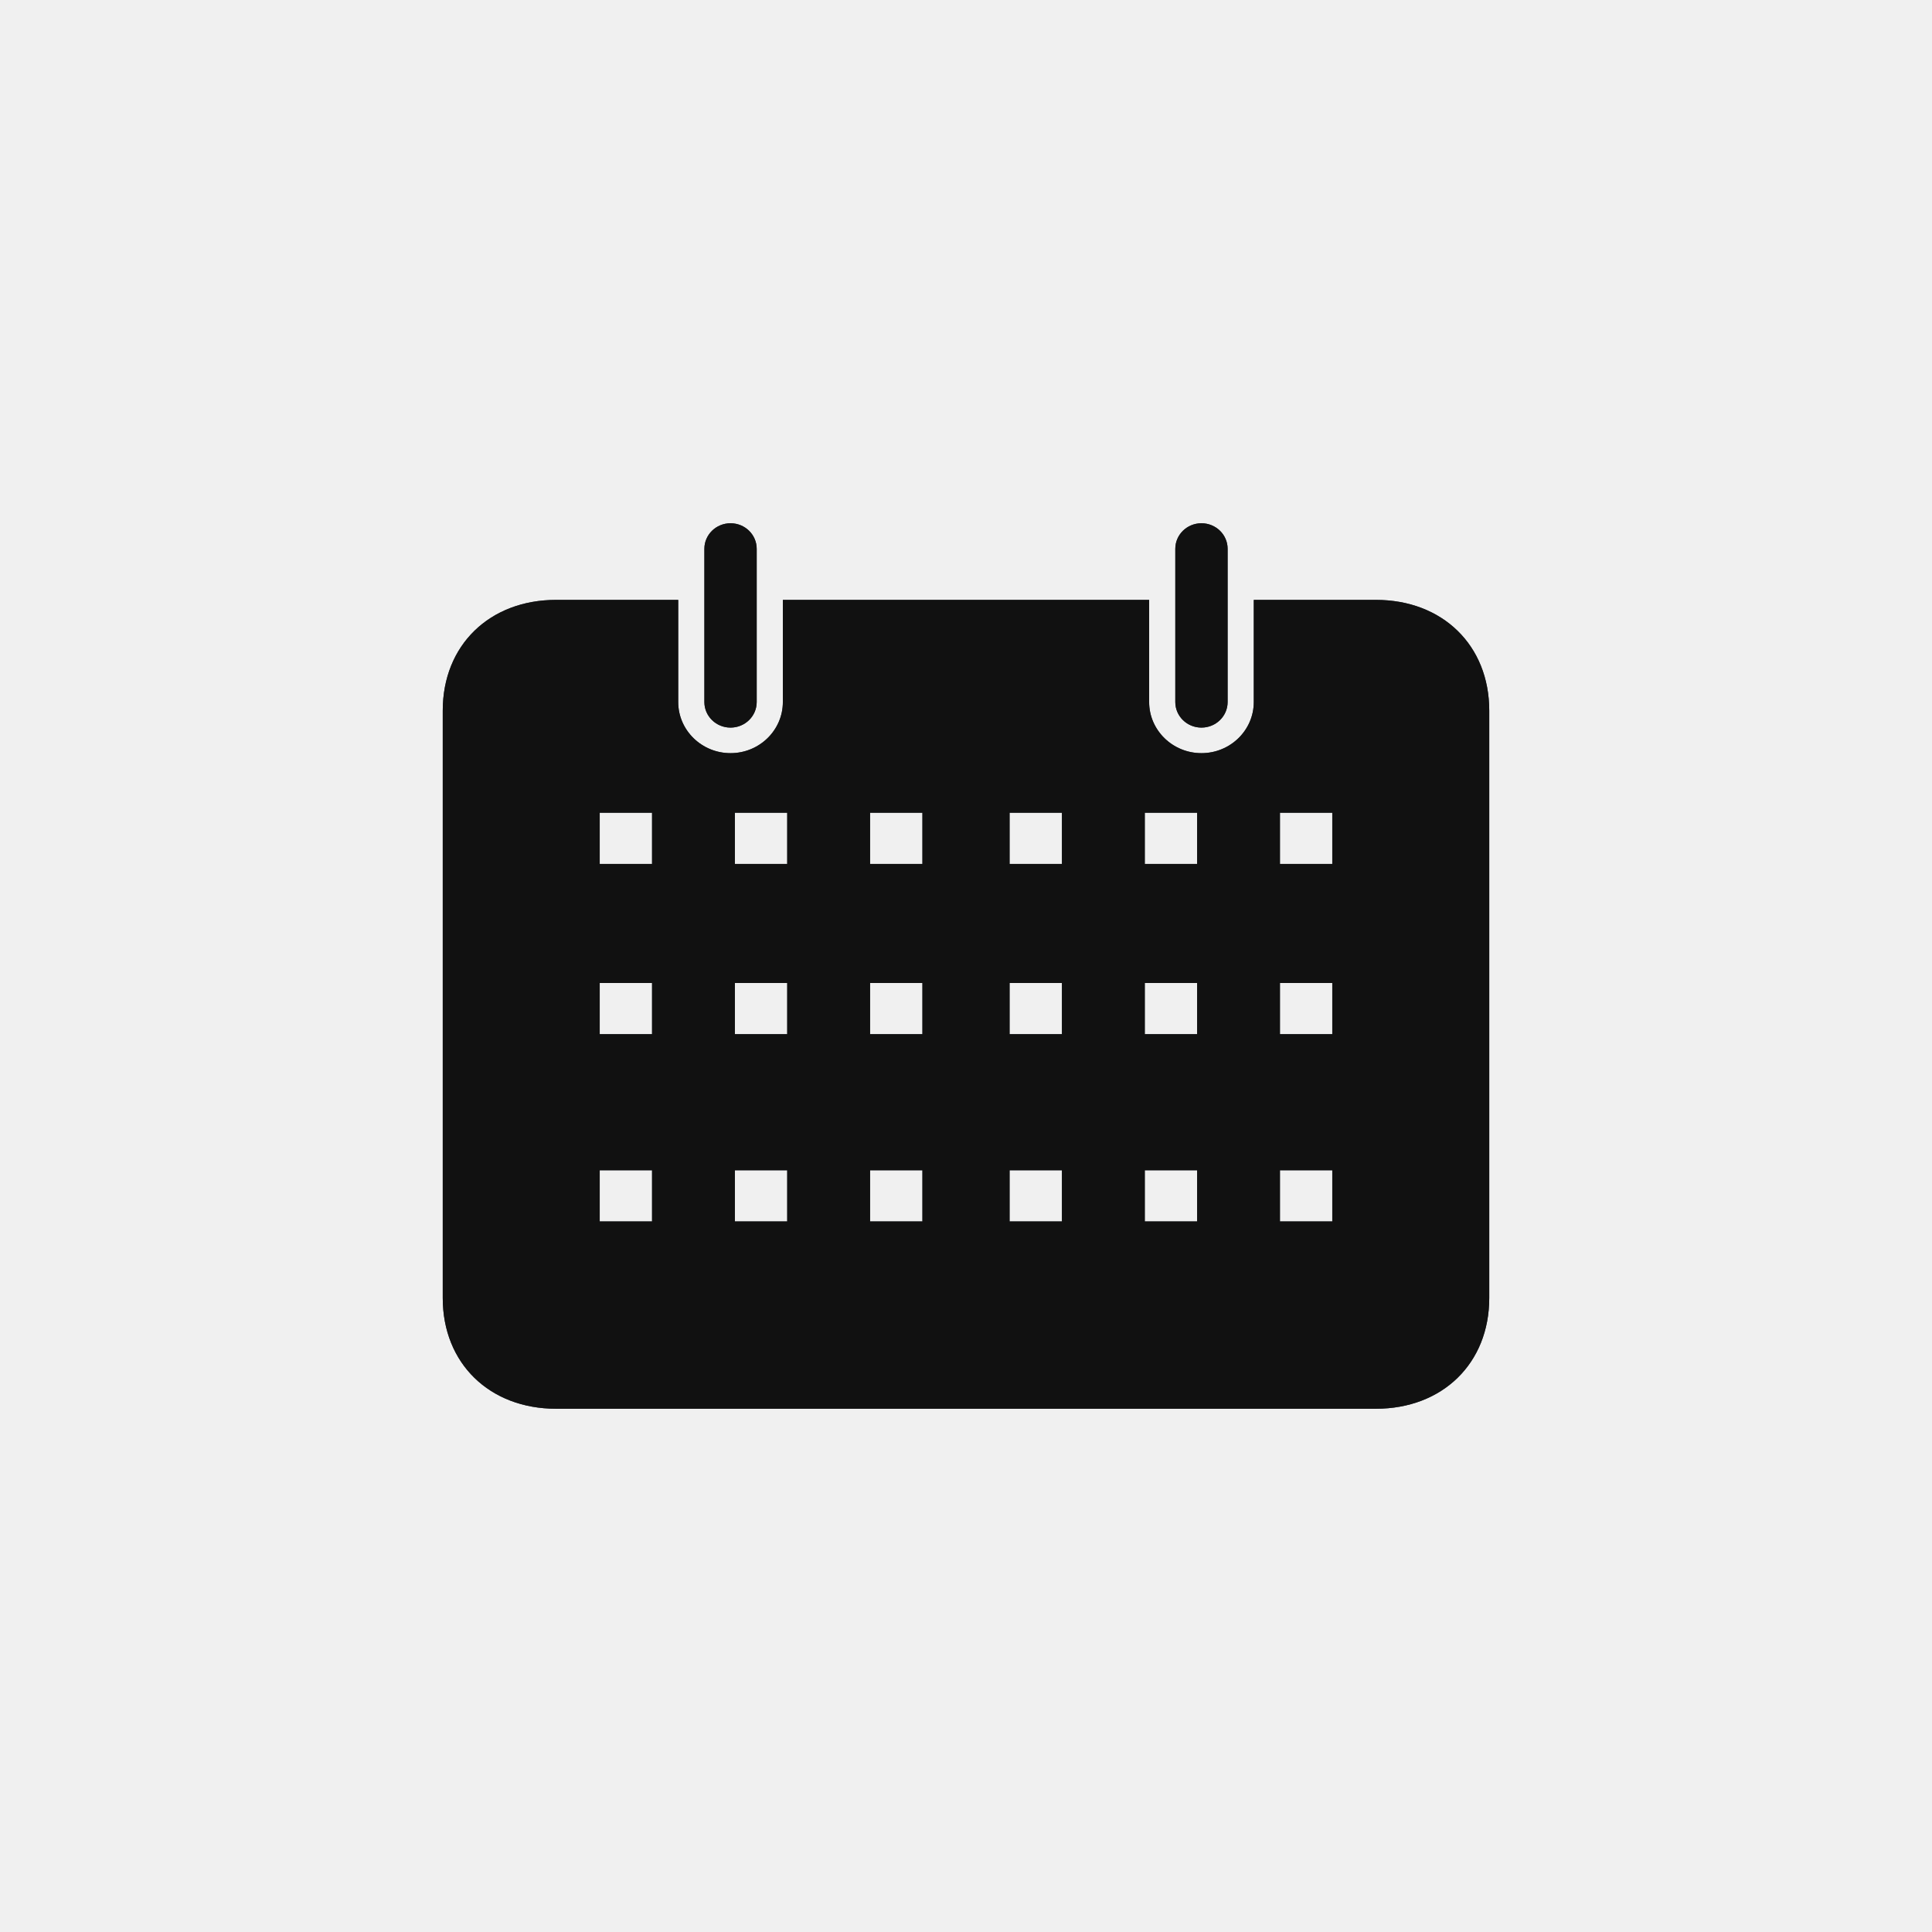
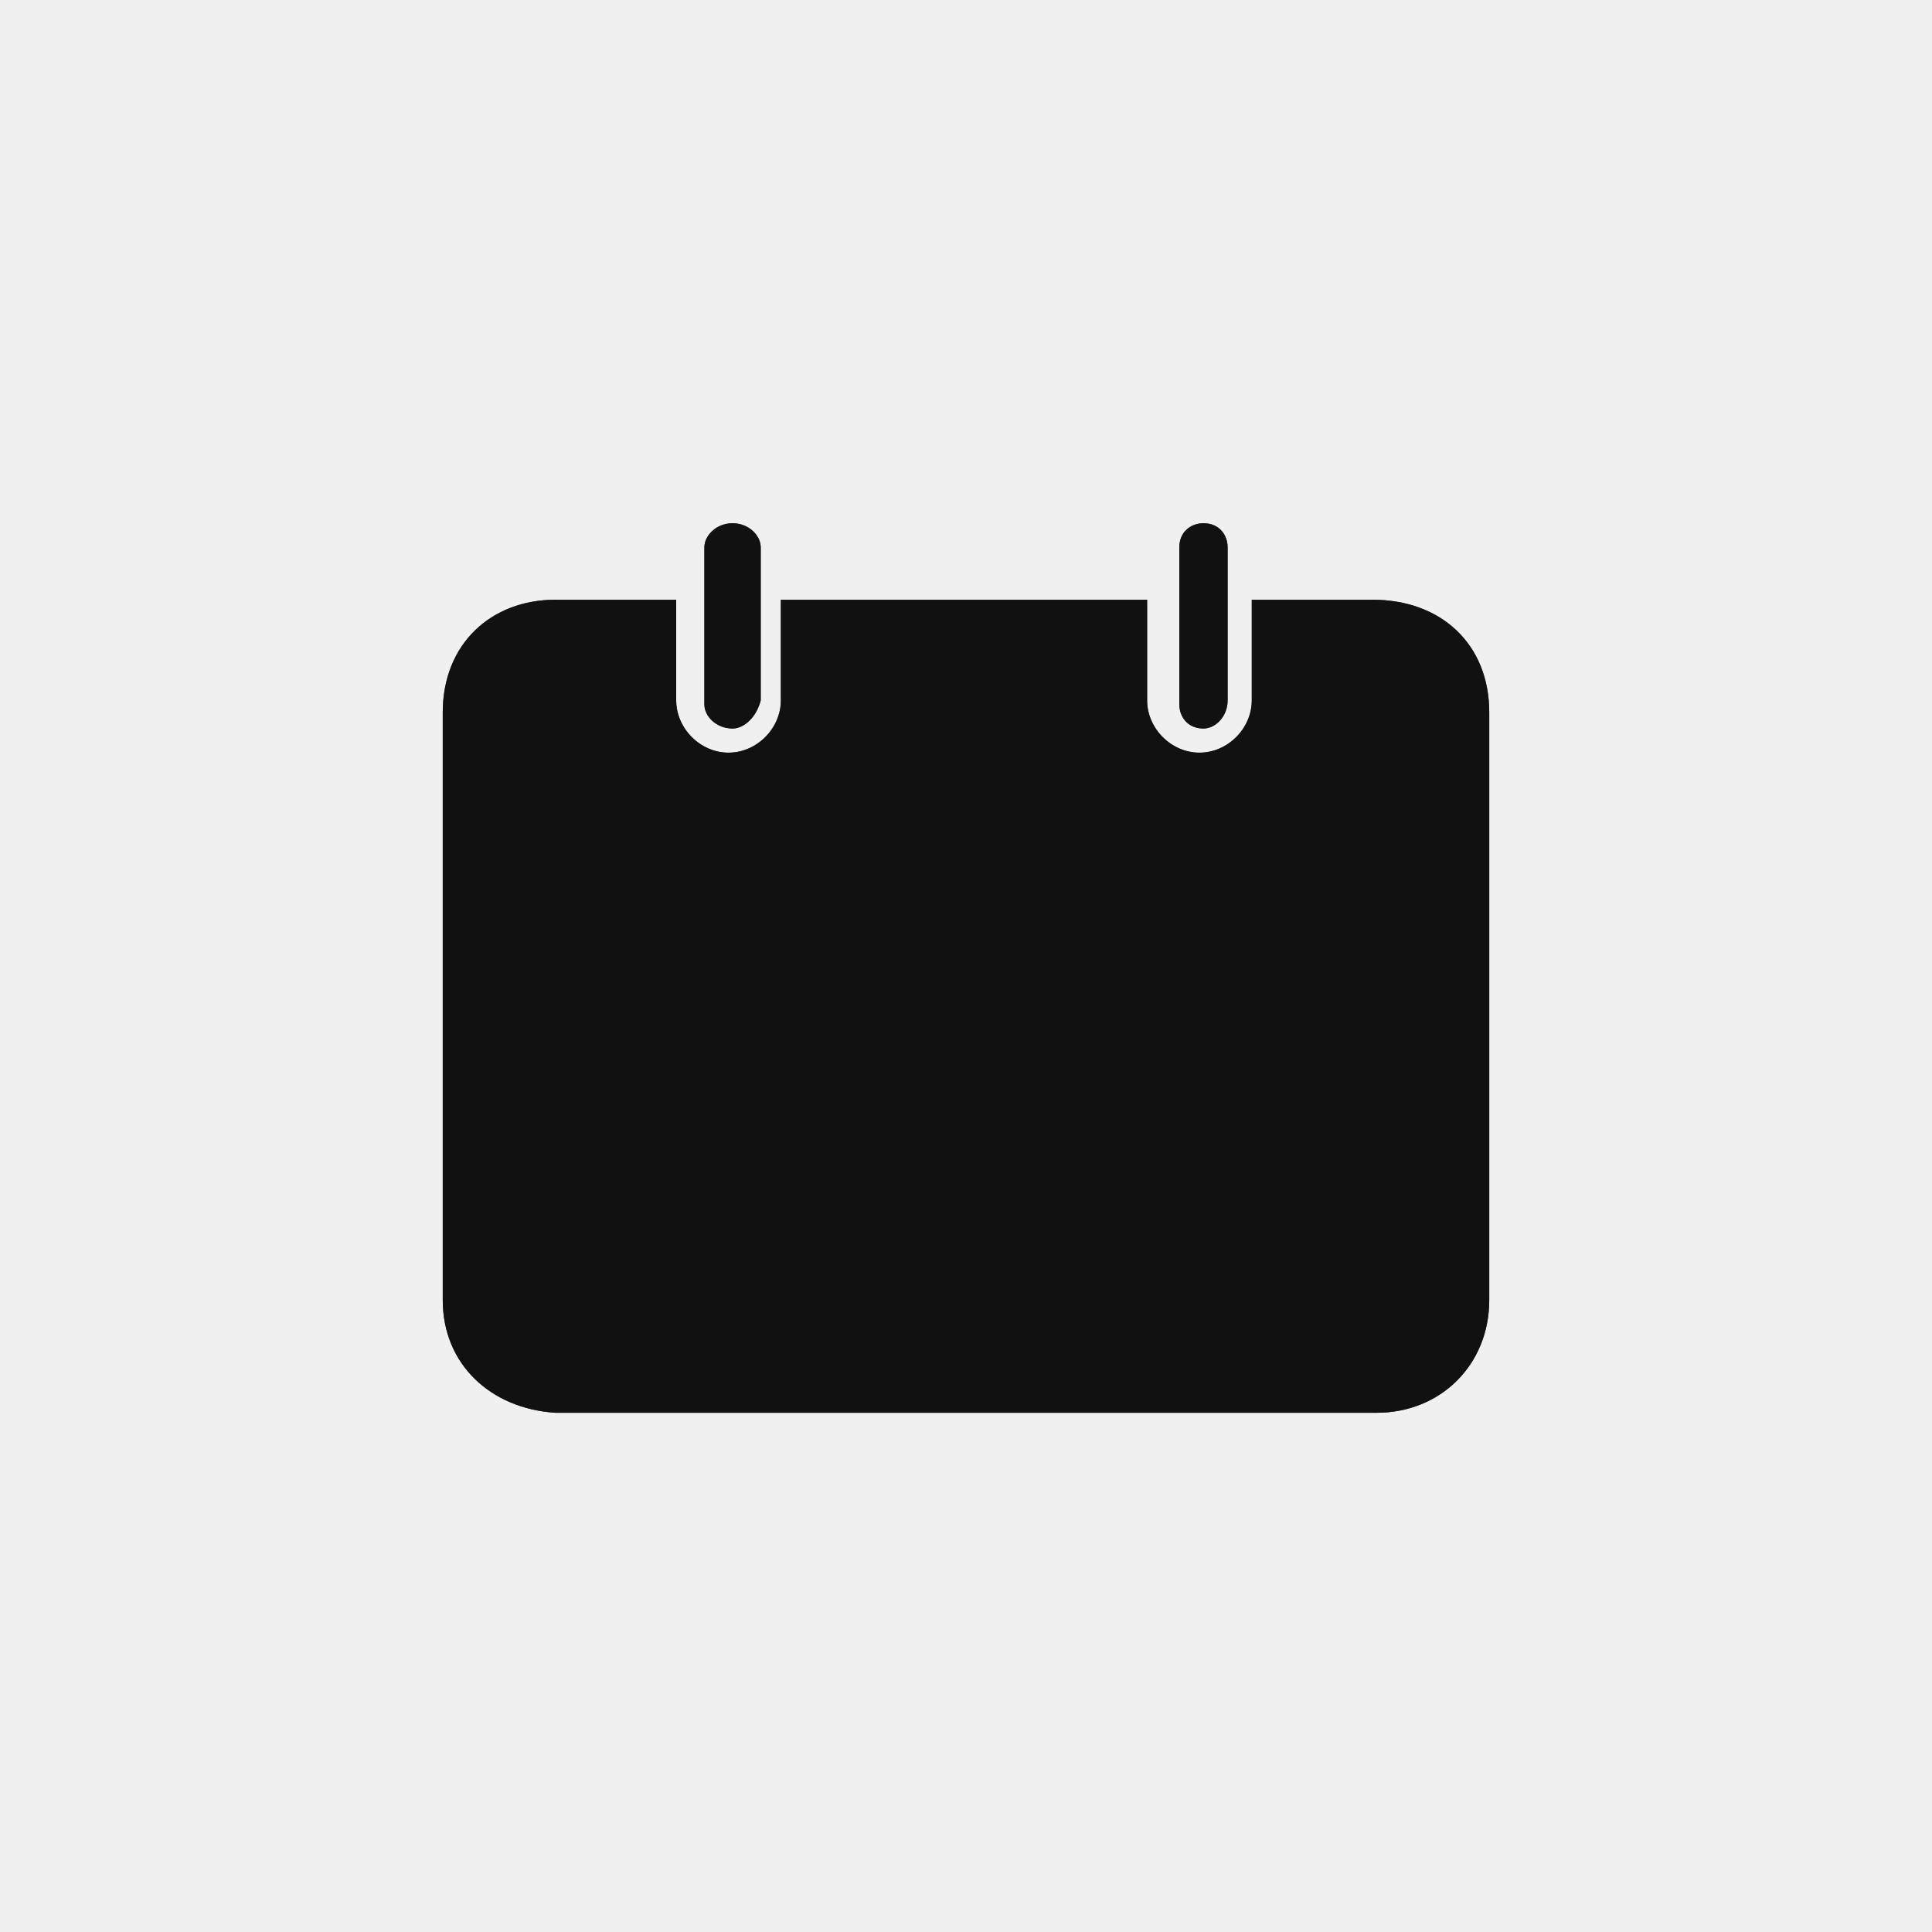
- <svg xmlns="http://www.w3.org/2000/svg" xmlns:xlink="http://www.w3.org/1999/xlink" width="48px" height="48px" viewBox="0 0 48 48" version="1.1">
-   <defs>
-     <path d="M18.85,5.077 C18.491,5.077 18.2,4.793 18.2,4.442 L18.2,0.635 C18.2,0.284 18.491,0 18.85,0 C19.209,0 19.5,0.284 19.5,0.635 L19.5,4.442 C19.5,4.793 19.209,5.077 18.85,5.077 Z M7.15,5.077 C6.791,5.077 6.5,4.793 6.5,4.442 L6.5,0.635 C6.5,0.284 6.791,0 7.15,0 C7.509,0 7.8,0.284 7.8,0.635 L7.8,4.442 C7.8,4.793 7.509,5.077 7.15,5.077 Z M20.15,1.904 L23.183,1.904 C24.842,1.904 26,3.035 26,4.654 L26,19.25 C26,20.869 24.842,22 23.183,22 L2.817,22 C1.158,22 0,20.869 0,19.25 L0,4.654 C0,3.035 1.158,1.904 2.817,1.904 L5.85,1.904 L5.85,4.442 C5.85,5.142 6.433,5.712 7.15,5.712 C7.867,5.712 8.45,5.142 8.45,4.442 L8.45,1.904 L17.55,1.904 L17.55,4.442 C17.55,5.142 18.133,5.712 18.85,5.712 C19.567,5.712 20.15,5.142 20.15,4.442 L20.15,1.904 Z M3.9,16.075 L5.2,16.075 L5.2,17.346 L3.9,17.346 L3.9,16.075 Z M3.9,11.422 L5.2,11.422 L5.2,12.693 L3.9,12.693 L3.9,11.422 Z M3.9,7.192 L5.2,7.192 L5.2,8.464 L3.9,8.464 L3.9,7.192 Z M7.258,16.075 L8.558,16.075 L8.558,17.346 L7.258,17.346 L7.258,16.075 Z M7.258,11.422 L8.558,11.422 L8.558,12.693 L7.258,12.693 L7.258,11.422 Z M7.258,7.192 L8.558,7.192 L8.558,8.464 L7.258,8.464 L7.258,7.192 Z M10.617,16.075 L11.917,16.075 L11.917,17.346 L10.617,17.346 L10.617,16.075 Z M10.617,11.422 L11.917,11.422 L11.917,12.693 L10.617,12.693 L10.617,11.422 Z M10.617,7.192 L11.917,7.192 L11.917,8.464 L10.617,8.464 L10.617,7.192 Z M14.083,16.075 L15.383,16.075 L15.383,17.346 L14.083,17.346 L14.083,16.075 Z M14.083,11.422 L15.383,11.422 L15.383,12.693 L14.083,12.693 L14.083,11.422 Z M14.083,7.192 L15.383,7.192 L15.383,8.464 L14.083,8.464 L14.083,7.192 Z M17.442,16.075 L18.742,16.075 L18.742,17.346 L17.442,17.346 L17.442,16.075 Z M17.442,11.422 L18.742,11.422 L18.742,12.693 L17.442,12.693 L17.442,11.422 Z M17.442,7.192 L18.742,7.192 L18.742,8.464 L17.442,8.464 L17.442,7.192 Z M20.8,16.075 L22.1,16.075 L22.1,17.346 L20.8,17.346 L20.8,16.075 Z M20.8,11.422 L22.1,11.422 L22.1,12.693 L20.8,12.693 L20.8,11.422 Z M20.8,7.192 L22.1,7.192 L22.1,8.464 L20.8,8.464 L20.8,7.192 Z" id="path-1" />
-   </defs>
-   <g id="Symbols" stroke="none" stroke-width="1" fill="none" fill-rule="evenodd">
-     <g id="icon/Utility/Calendar/appointment">
-       <g id="Icon" transform="translate(11, 13)">
-         <mask id="mask-2" fill="white">
-           <use xlink:href="#path-1" />
+ <svg xmlns="http://www.w3.org/2000/svg" version="1.1" id="icon_x2F_Utility_x2F_Calendar_x2F_appointment-Layer_1" x="0px" y="0px" viewBox="0 0 48 48" style="enable-background:new 0 0 48 48;" xml:space="preserve">
+   <g id="icon_x2F_Utility_x2F_Calendar_x2F_appointment-Symbols">
+     <g id="icon_x2F_Utility_x2F_Calendar_x2F_appointment">
+       <g id="icon_x2F_Utility_x2F_Calendar_x2F_appointment-Icon" transform="translate(11, 13)">
+         <g id="icon_x2F_Utility_x2F_Calendar_x2F_appointment-Mask">
+           <path id="icon_x2F_Utility_x2F_Calendar_x2F_appointment-path-1_1_" style="fill:#384048;" d="M18.9,5.1c-0.4,0-0.6-0.3-0.6-0.6V0.6c0-0.4,0.3-0.6,0.6-0.6      c0.4,0,0.6,0.3,0.6,0.6v3.8C19.5,4.8,19.2,5.1,18.9,5.1z M7.2,5.1c-0.4,0-0.7-0.3-0.7-0.6V0.6C6.5,0.3,6.8,0,7.2,0      c0.4,0,0.7,0.3,0.7,0.6v3.8C7.8,4.8,7.5,5.1,7.2,5.1z M20.1,1.9h3C24.8,1.9,26,3,26,4.7v14.6c0,1.6-1.2,2.8-2.8,2.8H2.8      C1.2,22,0,20.9,0,19.3V4.7C0,3,1.2,1.9,2.8,1.9h3v2.5c0,0.7,0.6,1.3,1.3,1.3s1.3-0.6,1.3-1.3V1.9h9.1v2.5c0,0.7,0.6,1.3,1.3,1.3      c0.7,0,1.3-0.6,1.3-1.3V1.9z M3.9,16.1h1.3v1.3H3.9V16.1z M3.9,11.4h1.3v1.3H3.9V11.4z M3.9,7.2h1.3v1.3H3.9V7.2z M7.3,16.1h1.3      v1.3H7.3V16.1z M7.3,11.4h1.3v1.3H7.3V11.4z M7.3,7.2h1.3v1.3H7.3V7.2z M10.6,16.1h1.3v1.3h-1.3V16.1z M10.6,11.4h1.3v1.3h-1.3      V11.4z M10.6,7.2h1.3v1.3h-1.3V7.2z M14.1,16.1h1.3v1.3h-1.3V16.1z M14.1,11.4h1.3v1.3h-1.3V11.4z M14.1,7.2h1.3v1.3h-1.3V7.2z       M17.4,16.1h1.3v1.3h-1.3V16.1z M17.4,11.4h1.3v1.3h-1.3V11.4z M17.4,7.2h1.3v1.3h-1.3V7.2z M20.8,16.1h1.3v1.3h-1.3V16.1z       M20.8,11.4h1.3v1.3h-1.3V11.4z M20.8,7.2h1.3v1.3h-1.3V7.2z" />
+         </g>
+         <defs>
+           <filter id="icon_x2F_Utility_x2F_Calendar_x2F_appointment-Adobe_OpacityMaskFilter" filterUnits="userSpaceOnUse" x="-11" y="-13" width="48" height="48">
+             <feColorMatrix type="matrix" values="1 0 0 0 0  0 1 0 0 0  0 0 1 0 0  0 0 0 1 0" />
+           </filter>
+         </defs>
+         <mask maskUnits="userSpaceOnUse" x="-11" y="-13" width="48" height="48" id="icon_x2F_Utility_x2F_Calendar_x2F_appointment-mask-2">
+           <g style="filter:url(#icon_x2F_Utility_x2F_Calendar_x2F_appointment-Adobe_OpacityMaskFilter);">
+             <path id="icon_x2F_Utility_x2F_Calendar_x2F_appointment-path-1" style="fill:#FFFFFF;" d="M18.9,5.1c-0.4,0-0.6-0.3-0.6-0.6V0.6c0-0.4,0.3-0.6,0.6-0.6c0.4,0,0.6,0.3,0.6,0.6       v3.8C19.5,4.8,19.2,5.1,18.9,5.1z M7.2,5.1c-0.4,0-0.7-0.3-0.7-0.6V0.6C6.5,0.3,6.8,0,7.2,0c0.4,0,0.7,0.3,0.7,0.6v3.8       C7.8,4.8,7.5,5.1,7.2,5.1z M20.1,1.9h3C24.8,1.9,26,3,26,4.7v14.6c0,1.6-1.2,2.8-2.8,2.8H2.8C1.2,22,0,20.9,0,19.3V4.7       C0,3,1.2,1.9,2.8,1.9h3v2.5c0,0.7,0.6,1.3,1.3,1.3s1.3-0.6,1.3-1.3V1.9h9.1v2.5c0,0.7,0.6,1.3,1.3,1.3c0.7,0,1.3-0.6,1.3-1.3       V1.9z M3.9,16.1h1.3v1.3H3.9V16.1z M3.9,11.4h1.3v1.3H3.9V11.4z M3.9,7.2h1.3v1.3H3.9V7.2z M7.3,16.1h1.3v1.3H7.3V16.1z        M7.3,11.4h1.3v1.3H7.3V11.4z M7.3,7.2h1.3v1.3H7.3V7.2z M10.6,16.1h1.3v1.3h-1.3V16.1z M10.6,11.4h1.3v1.3h-1.3V11.4z        M10.6,7.2h1.3v1.3h-1.3V7.2z M14.1,16.1h1.3v1.3h-1.3V16.1z M14.1,11.4h1.3v1.3h-1.3V11.4z M14.1,7.2h1.3v1.3h-1.3V7.2z        M17.4,16.1h1.3v1.3h-1.3V16.1z M17.4,11.4h1.3v1.3h-1.3V11.4z M17.4,7.2h1.3v1.3h-1.3V7.2z M20.8,16.1h1.3v1.3h-1.3V16.1z        M20.8,11.4h1.3v1.3h-1.3V11.4z M20.8,7.2h1.3v1.3h-1.3V7.2z" />
+           </g>
        </mask>
-         <use id="Mask" fill="#384048" xlink:href="#path-1" />
-         <g id="Color/Grayscale/Night-Sky" mask="url(#mask-2)" fill="#111111">
-           <g transform="translate(-11, -13)" id="Swatch">
-             <rect x="0" y="0" width="48" height="48" />
+         <g id="icon_x2F_Utility_x2F_Calendar_x2F_appointment-Color_x2F_Grayscale_x2F_Night-Sky" style="mask:url(#icon_x2F_Utility_x2F_Calendar_x2F_appointment-mask-2);">
+           <g id="icon_x2F_Utility_x2F_Calendar_x2F_appointment-Swatch" transform="translate(-11, -13)">
+             <rect style="fill:#111111;" width="48" height="48" />
          </g>
        </g>
      </g>
    </g>
  </g>
</svg>
